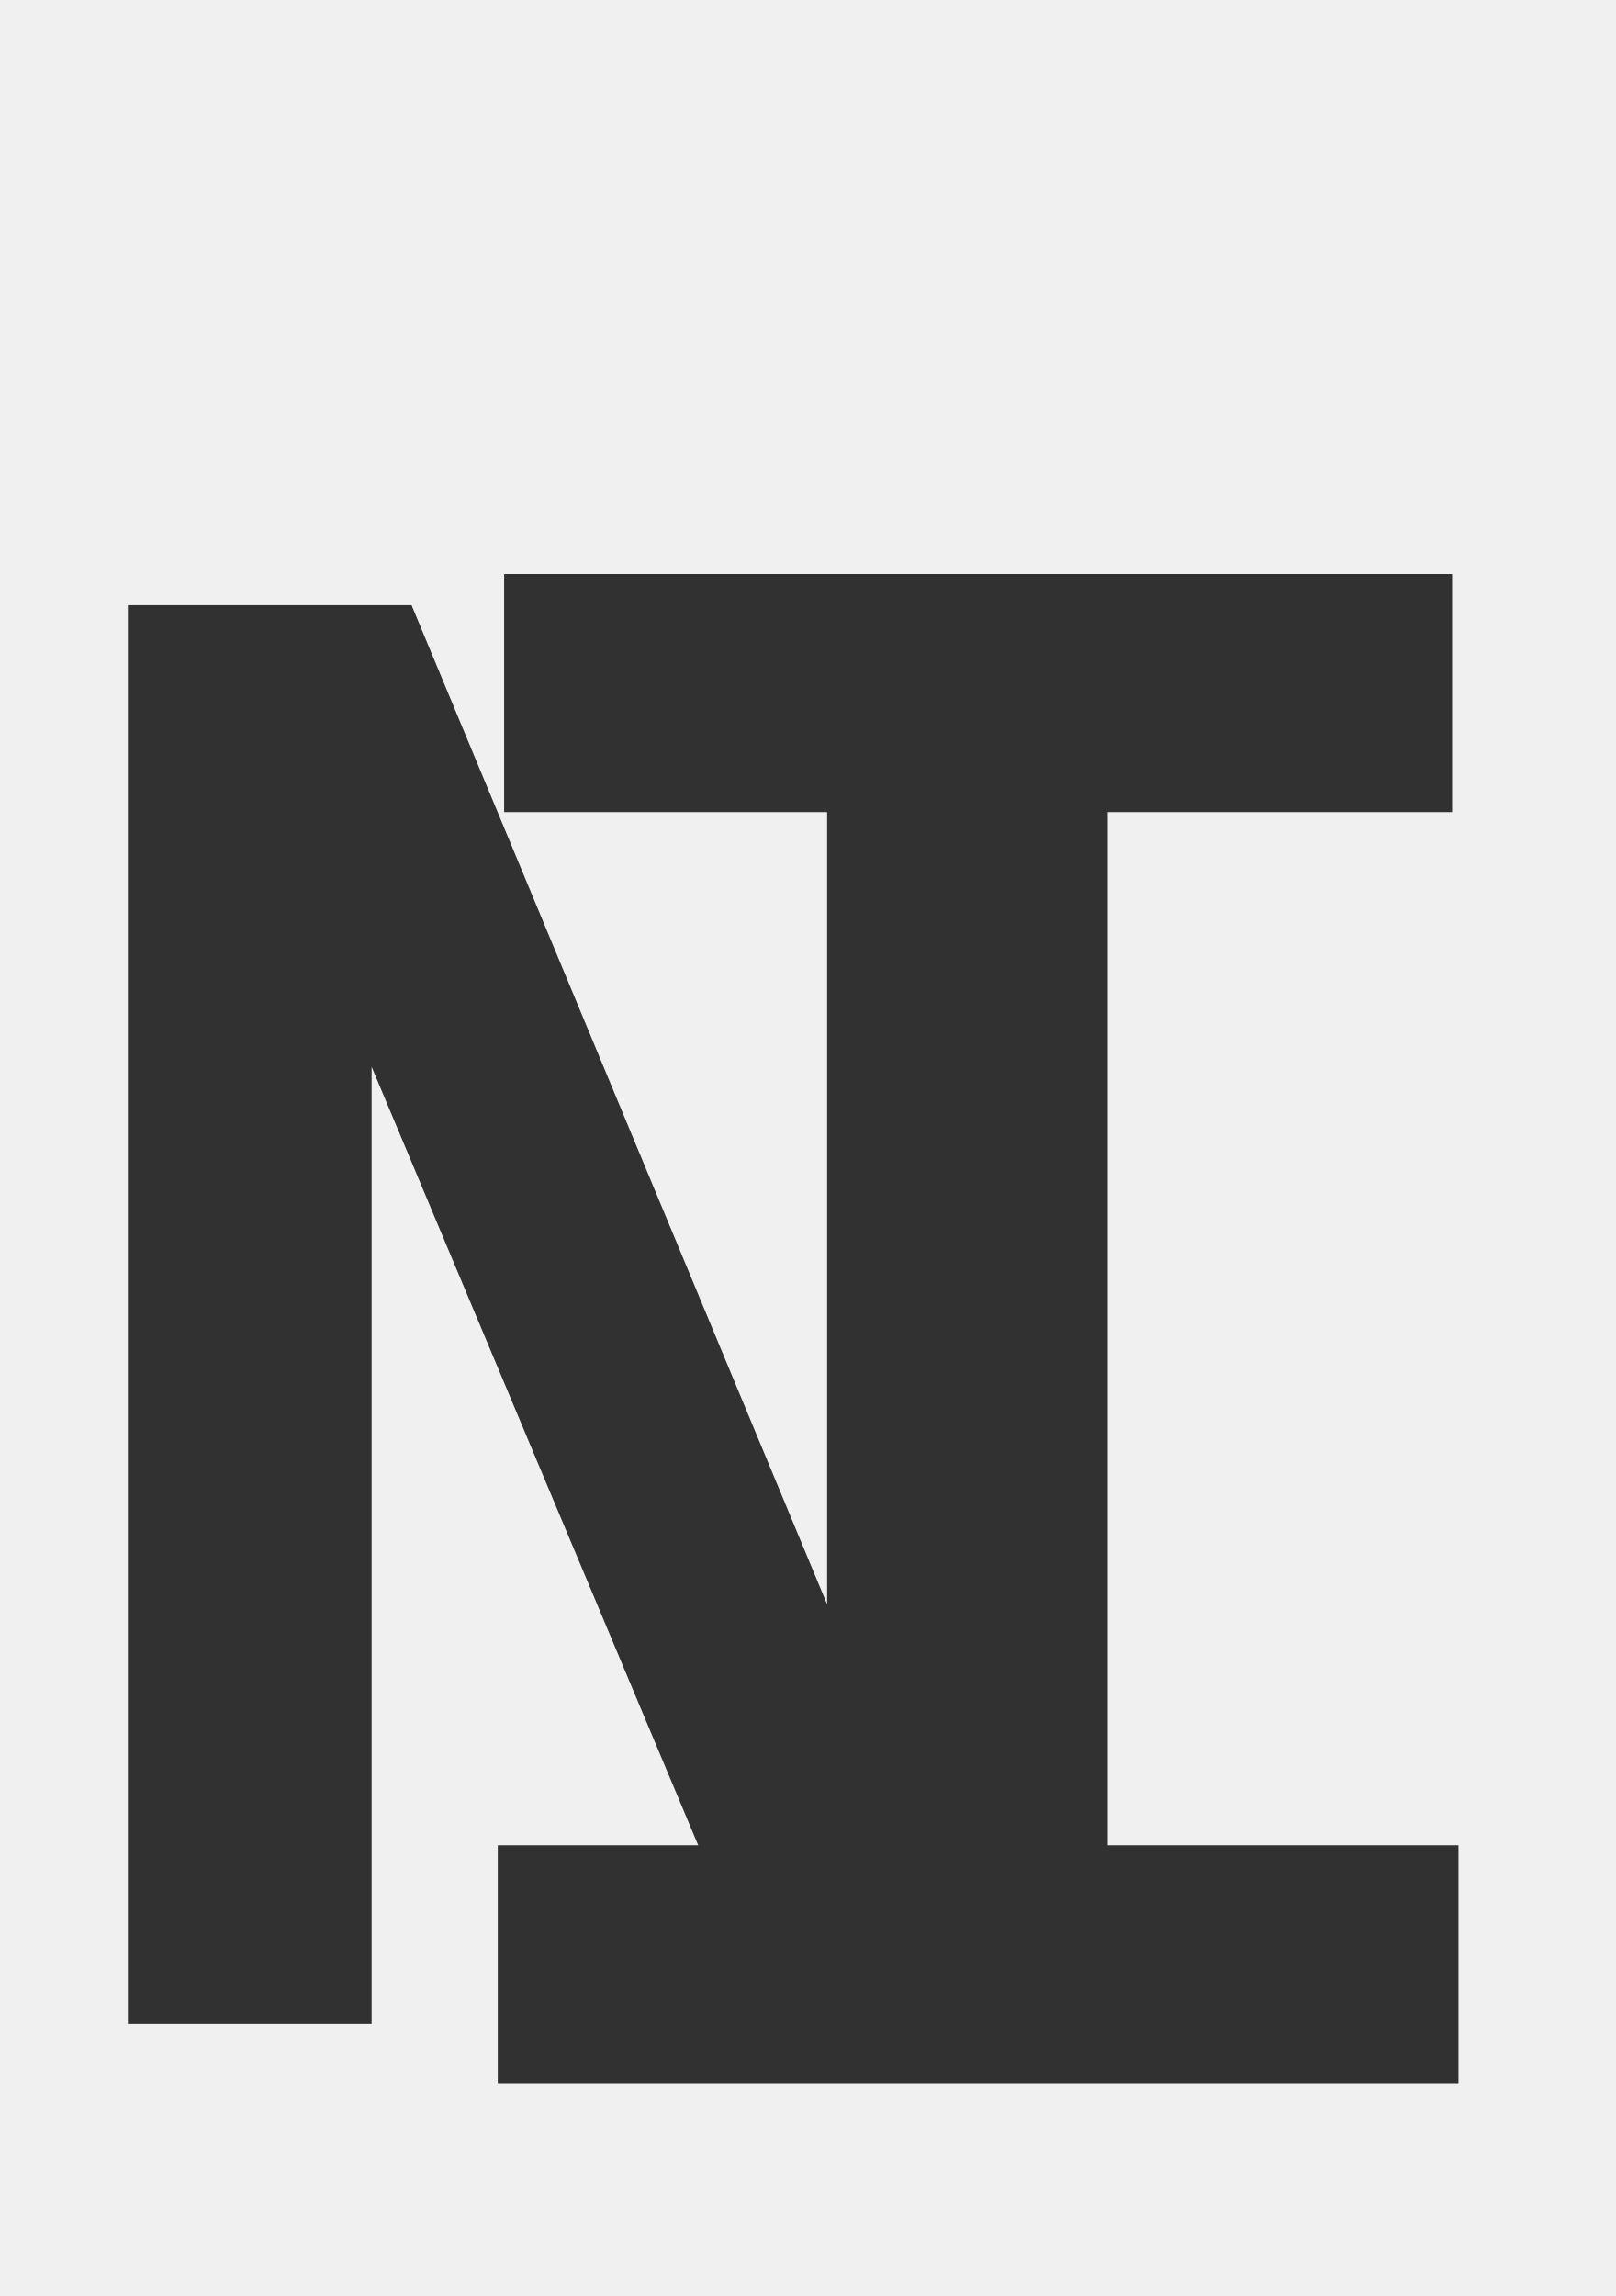
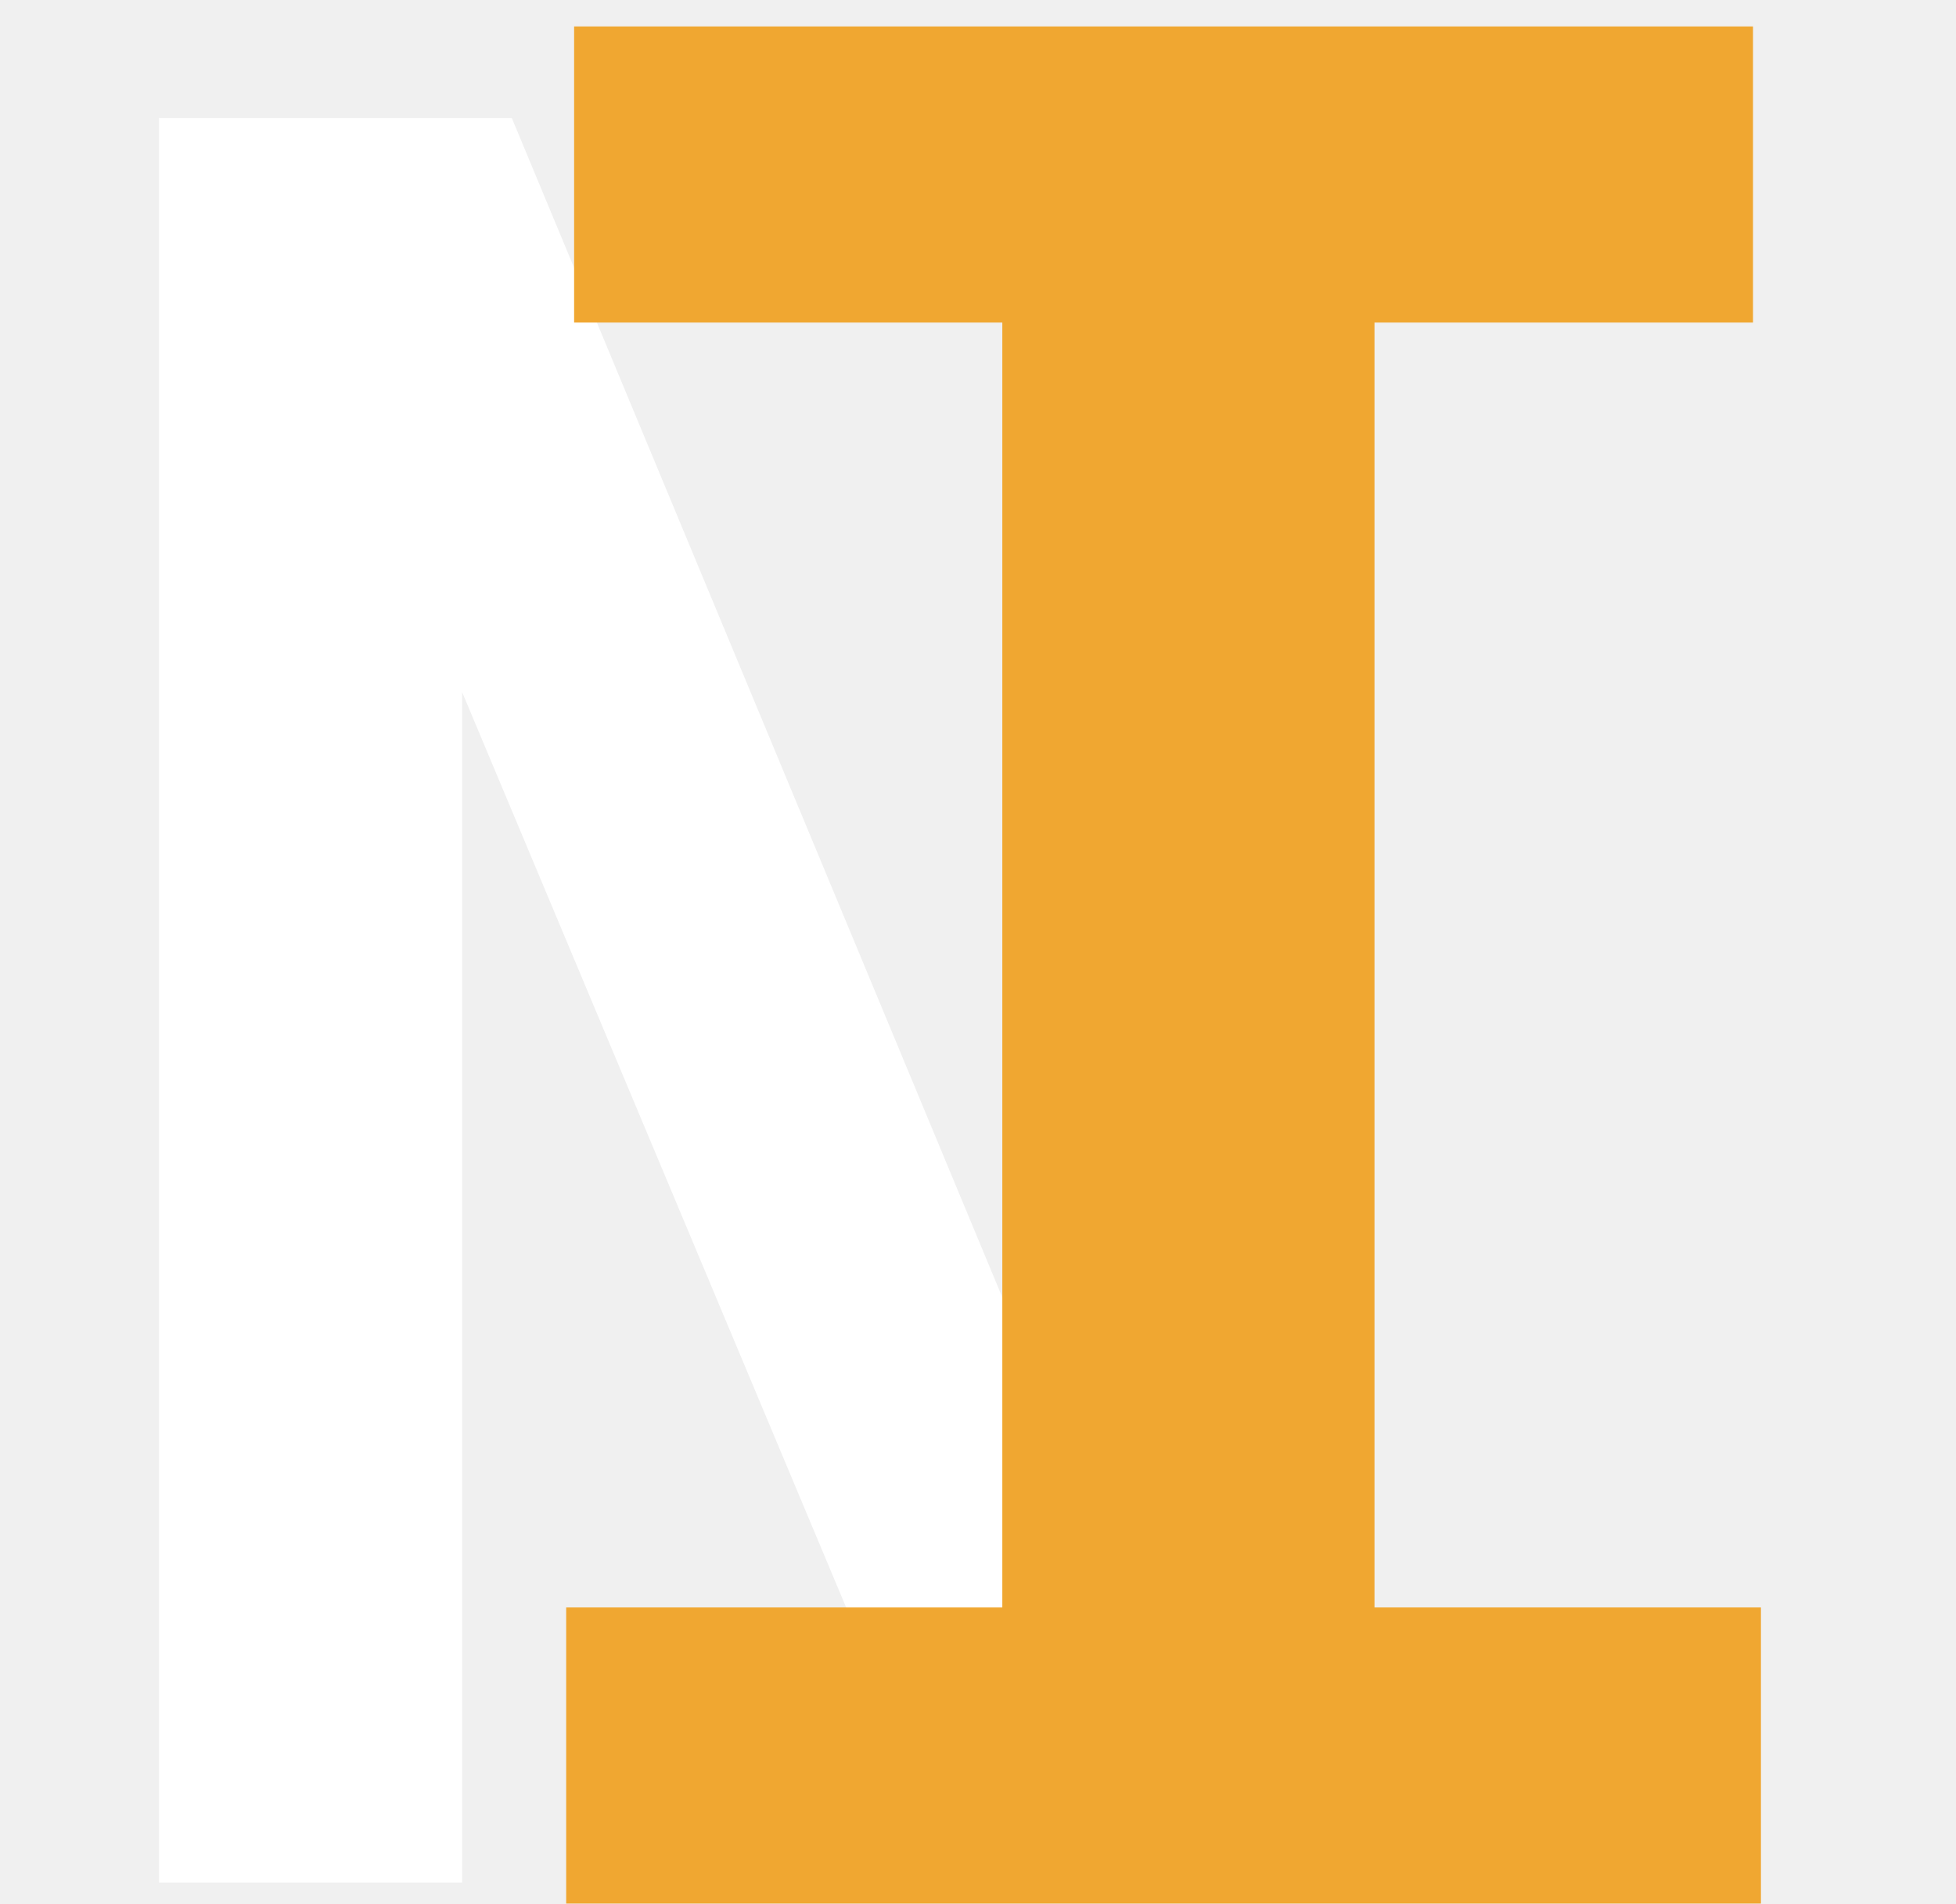
- <svg xmlns="http://www.w3.org/2000/svg" width="38" height="54" viewBox="0 0 38 54" fill="none">
-   <path d="M3.008 14.233H9.682L19.458 37.733V14.233H25.192V47.603H18.189L8.742 25.09V47.603H3.008L3.008 14.233Z" fill="#313131" />
-   <path d="M34.16 13.5V19.1H26.06V43.4H34.31V49H11.71V43.4H19.96V19.1H11.86V13.5H34.16Z" fill="#313131" />
+ <svg xmlns="http://www.w3.org/2000/svg" width="37" height="36" viewBox="0 0 37 36" fill="none">
+   <path d="M3.008 2.233H9.682L19.458 25.733V2.233H25.192V35.603H18.189L8.742 13.09V35.603H3.008L3.008 2.233Z" fill="white" />
+   <path d="M33.16 0.5V6.1H25.06V30.4H33.31V36H10.71V30.4H18.96V6.1H10.86V0.5L33.16 0.5Z" fill="#F0A731" />
+   <rect x="25" y="6" width="1" height="25" fill="#F0A731" />
</svg>
